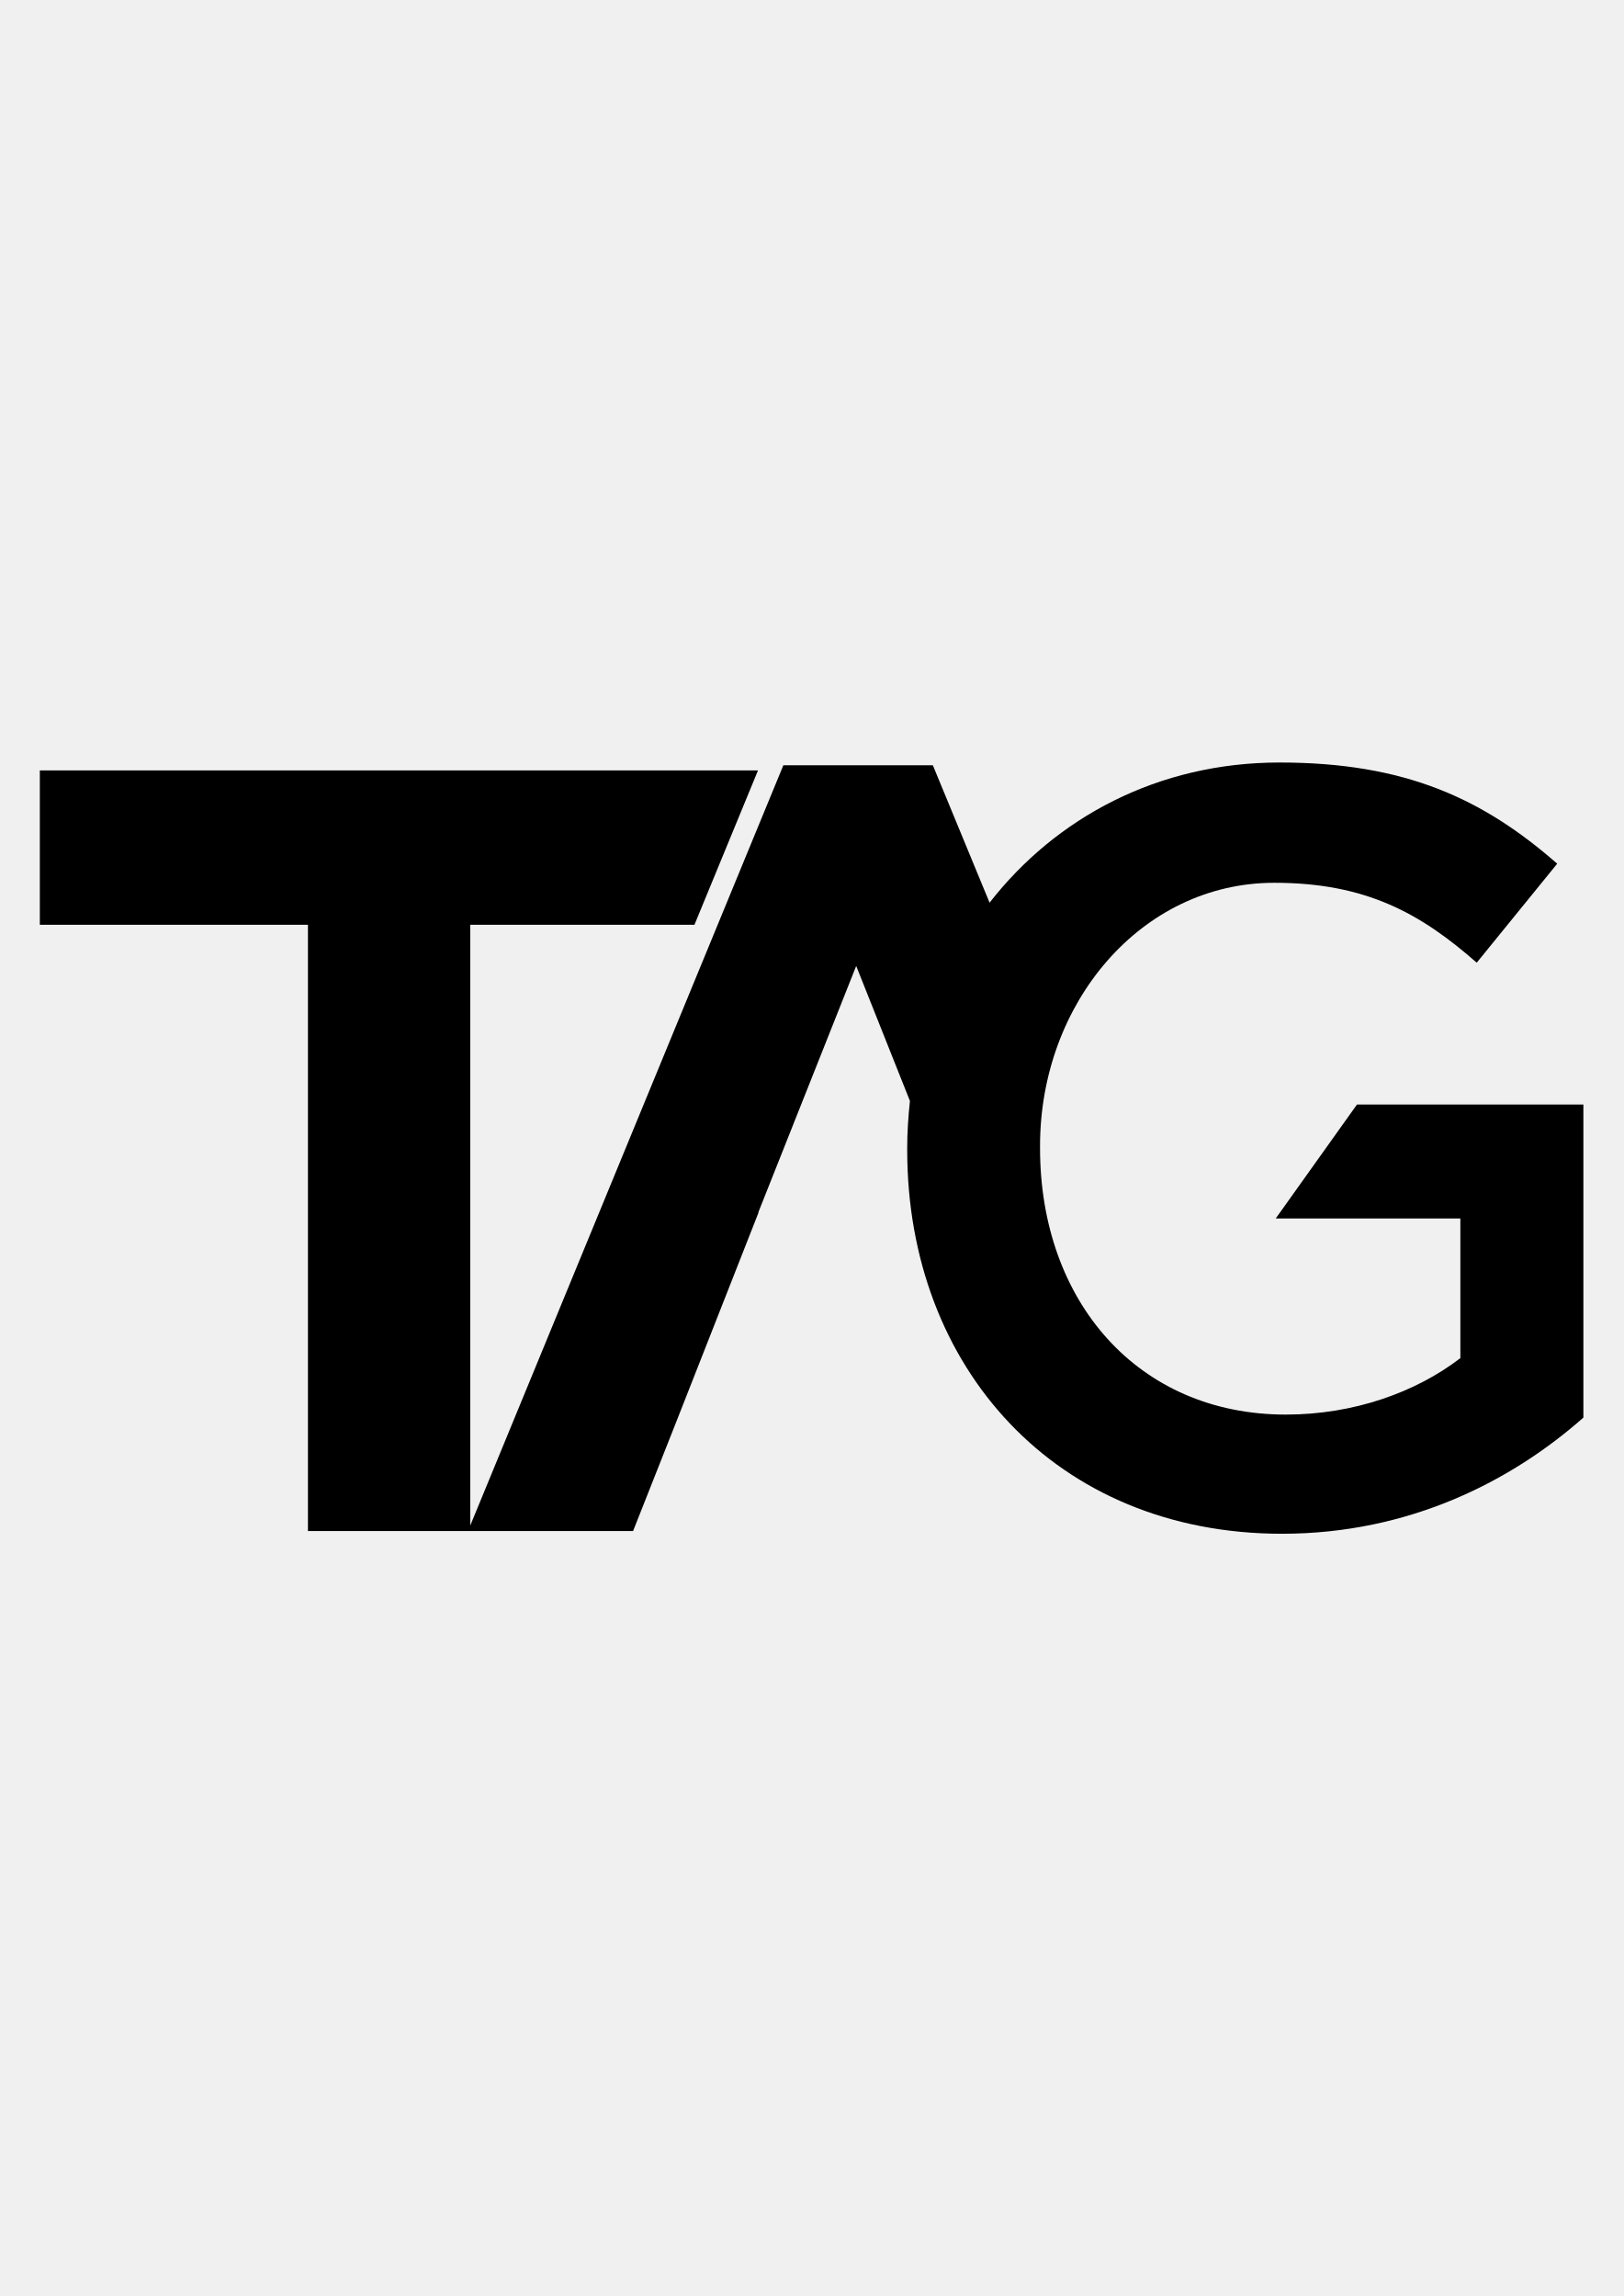
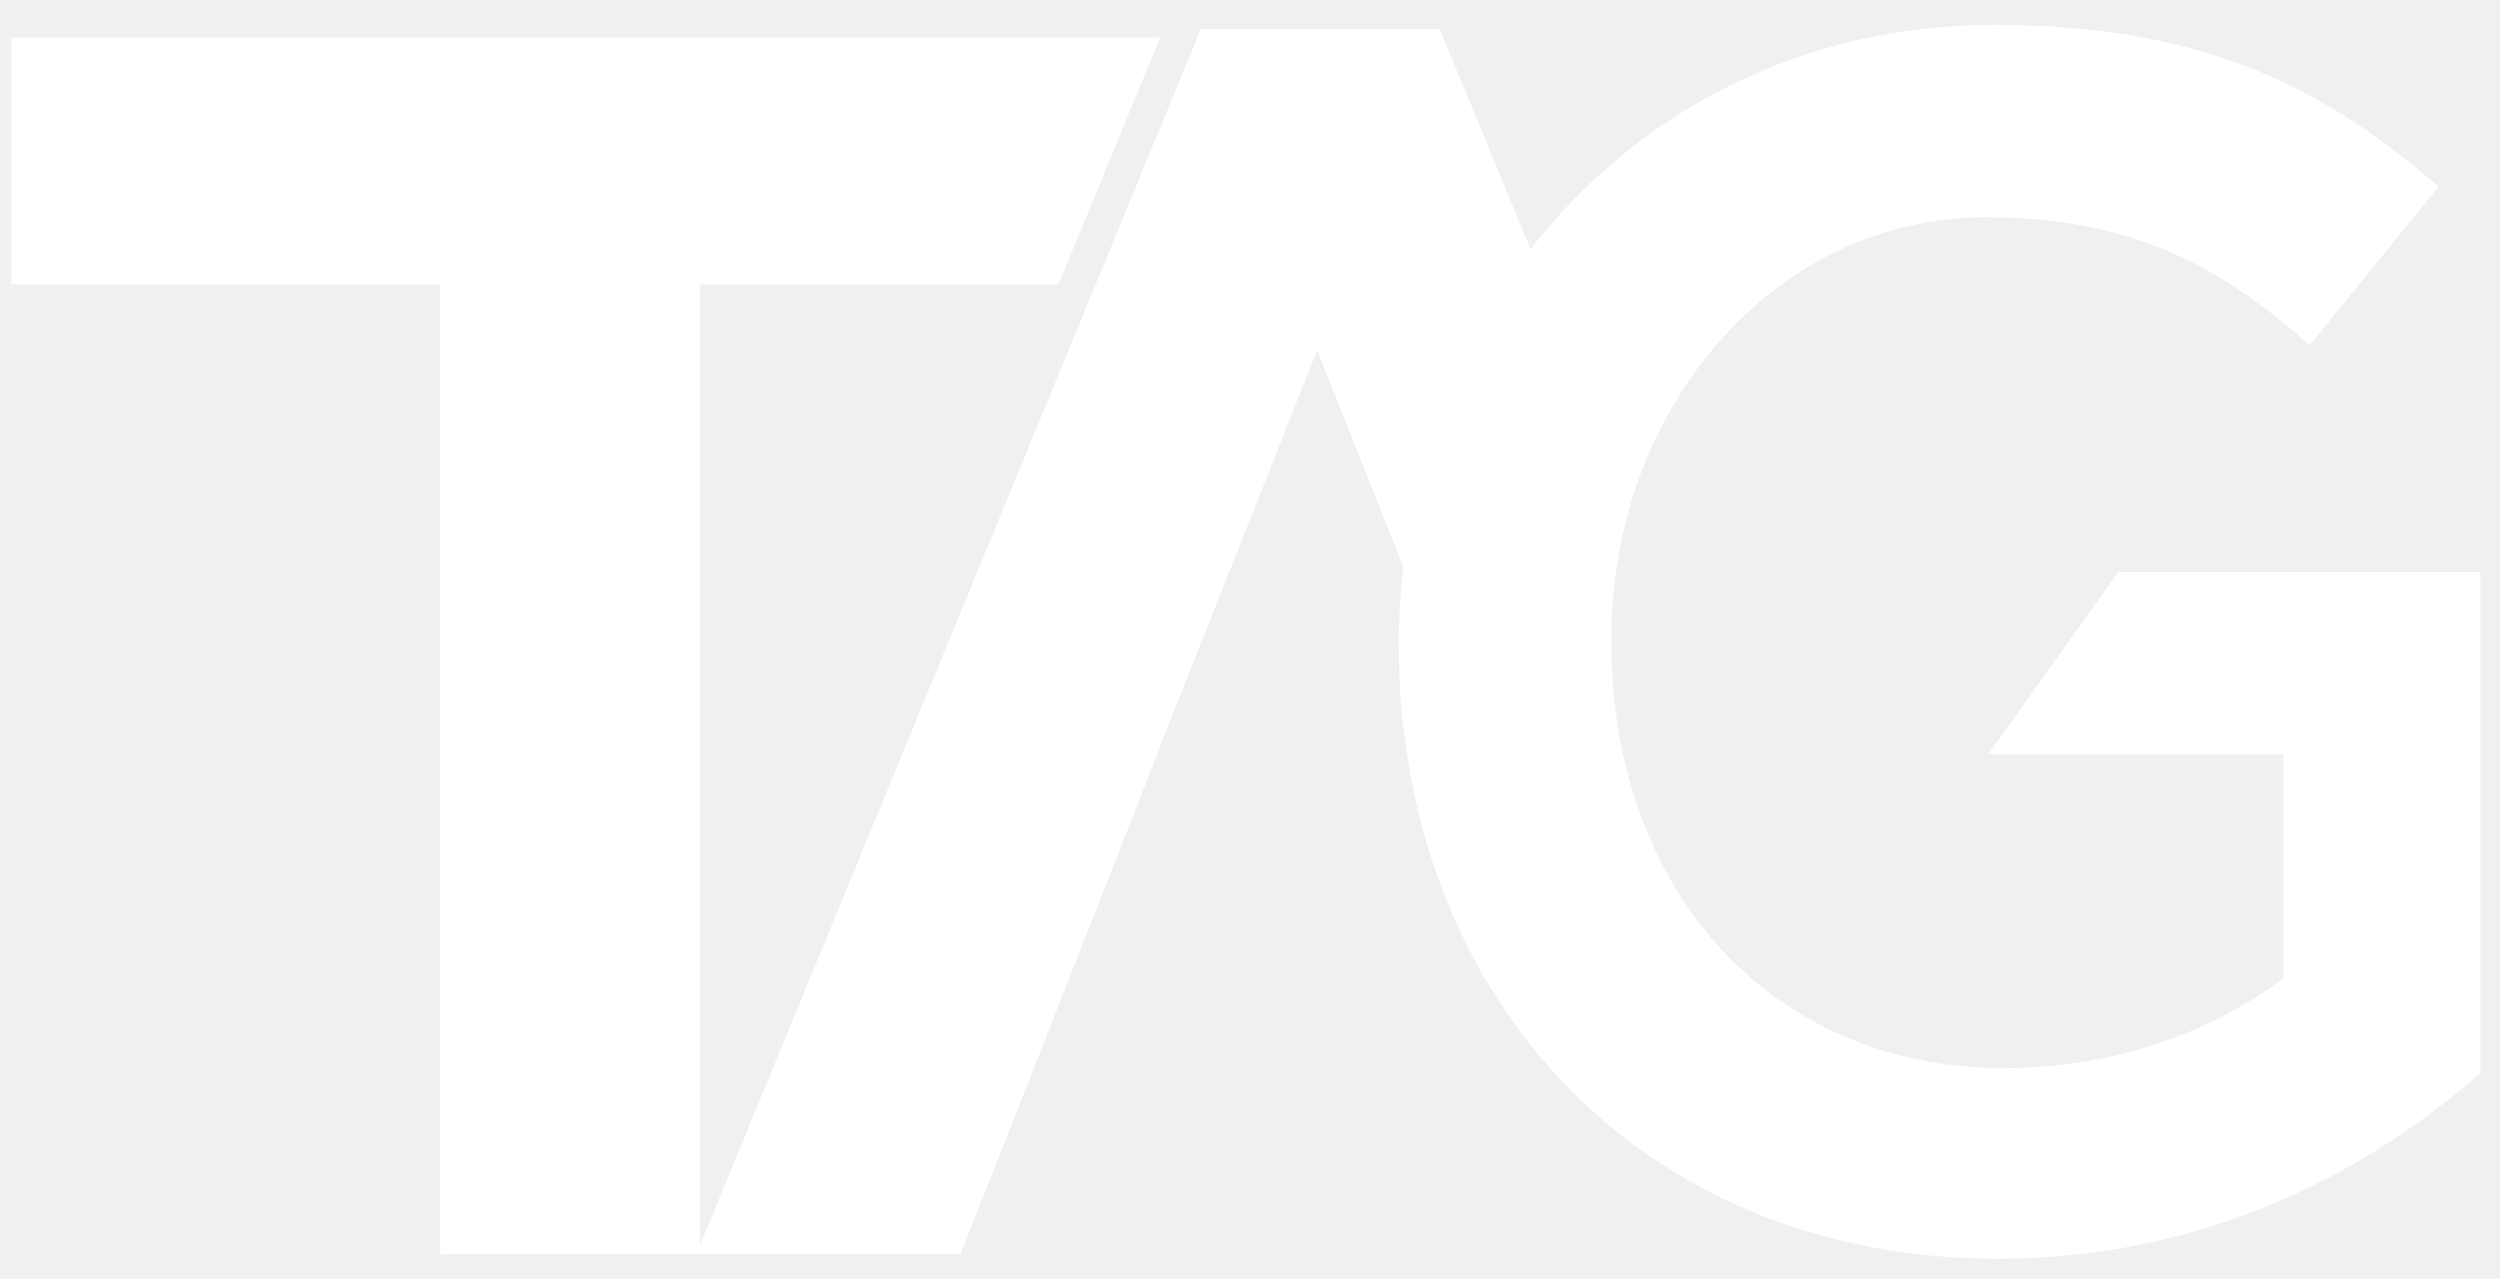
- <svg xmlns="http://www.w3.org/2000/svg" version="1.1" id="Camada_1" x="0px" y="0px" viewBox="0 0 595.3 841.9" style="enable-background:new 0 0 595.3 841.9;" xml:space="preserve">
+ <svg xmlns="http://www.w3.org/2000/svg" fill="#fff" version="1.1" id="Camada_1" x="0px" y="0px" viewBox="0 0 573 293" style="enable-background:new 0 0 573 293;" xml:space="preserve">
  <g>
    <g>
-       <path d="M497.5,405l-29.8,41.8h67.7V498c-16.3,12.5-39,20.7-64,20.7c-54.1,0-90.1-41.4-90.1-97.7v-0.8c0-52.4,37.1-96.5,85.9-96.5    c33.7,0,53.7,11.3,74.2,29.3l29.5-36.3c-27.2-23.8-55.6-37.1-101.8-37.1c-44.6,0-82,20.2-106.3,51.4l-20.8-50.4h-54.8L172.4,559.4    V339.1h82.2l23.3-56.6H14.6v56.6h98.3v222.3h58.6h0.9h59.7l15.7-39.7l30.3-77.1H278l35.9-90.4l19.7,49.5c-0.6,5.7-1,11.4-1,17.2    v0.8c0,79.7,54.5,140.7,137.4,140.7c46.9,0,84.4-19.5,110.5-42.6V405H497.5z" />
+       <path d="M485.5,131.1l-29.8,41.8h67.7v51.2c-16.3,12.5-39,20.7-64,20.7c-54.1,0-90.1-41.4-90.1-97.7v-0.8    c0-52.4,37.1-96.5,85.9-96.5c33.7,0,53.7,11.3,74.2,29.3l29.5-36.3C531.7,19,503.3,5.7,457.1,5.7c-44.6,0-82,20.2-106.3,51.4    L330,6.7h-54.8L160.4,285.5V65.2h82.2l23.3-56.6H2.6v56.6h98.3v222.3h58.6h0.9h59.7l15.7-39.7l30.3-77.1H266l35.9-90.4l19.7,49.5    c-0.6,5.7-1,11.4-1,17.2v0.8c0,79.7,54.5,140.7,137.4,140.7c46.9,0,84.4-19.5,110.5-42.6V131.1H485.5z" />
    </g>
  </g>
</svg>
